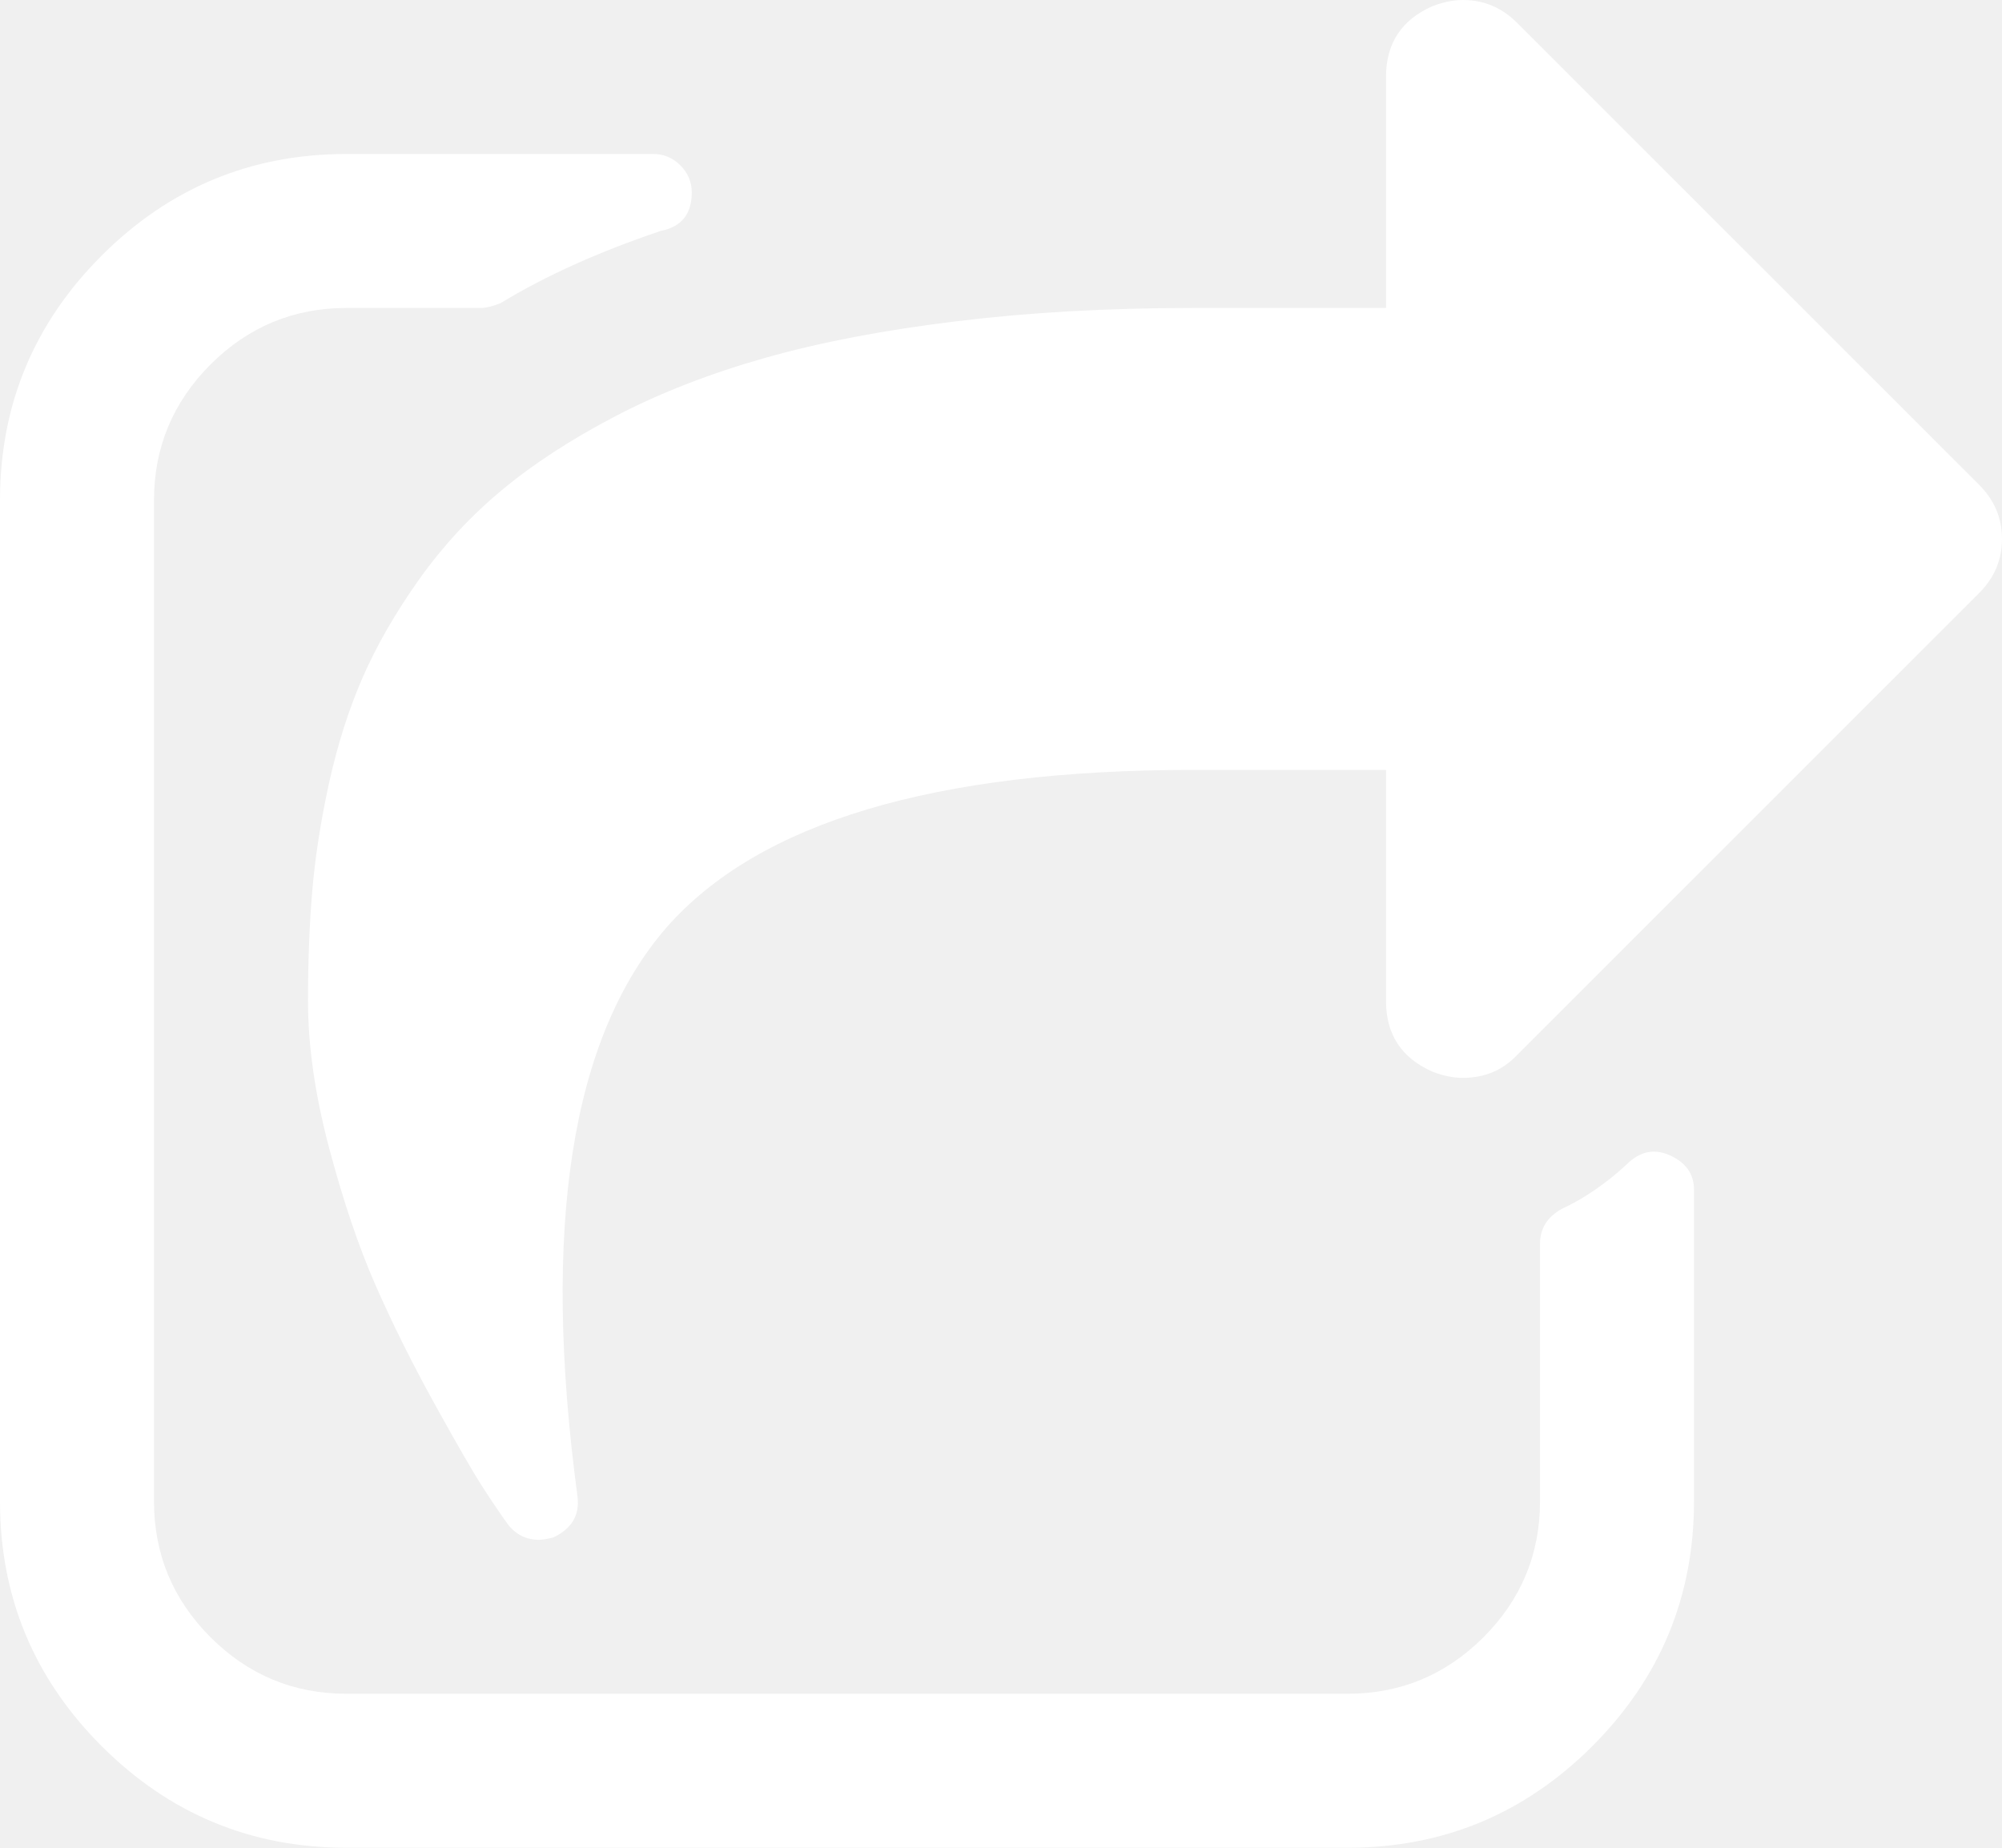
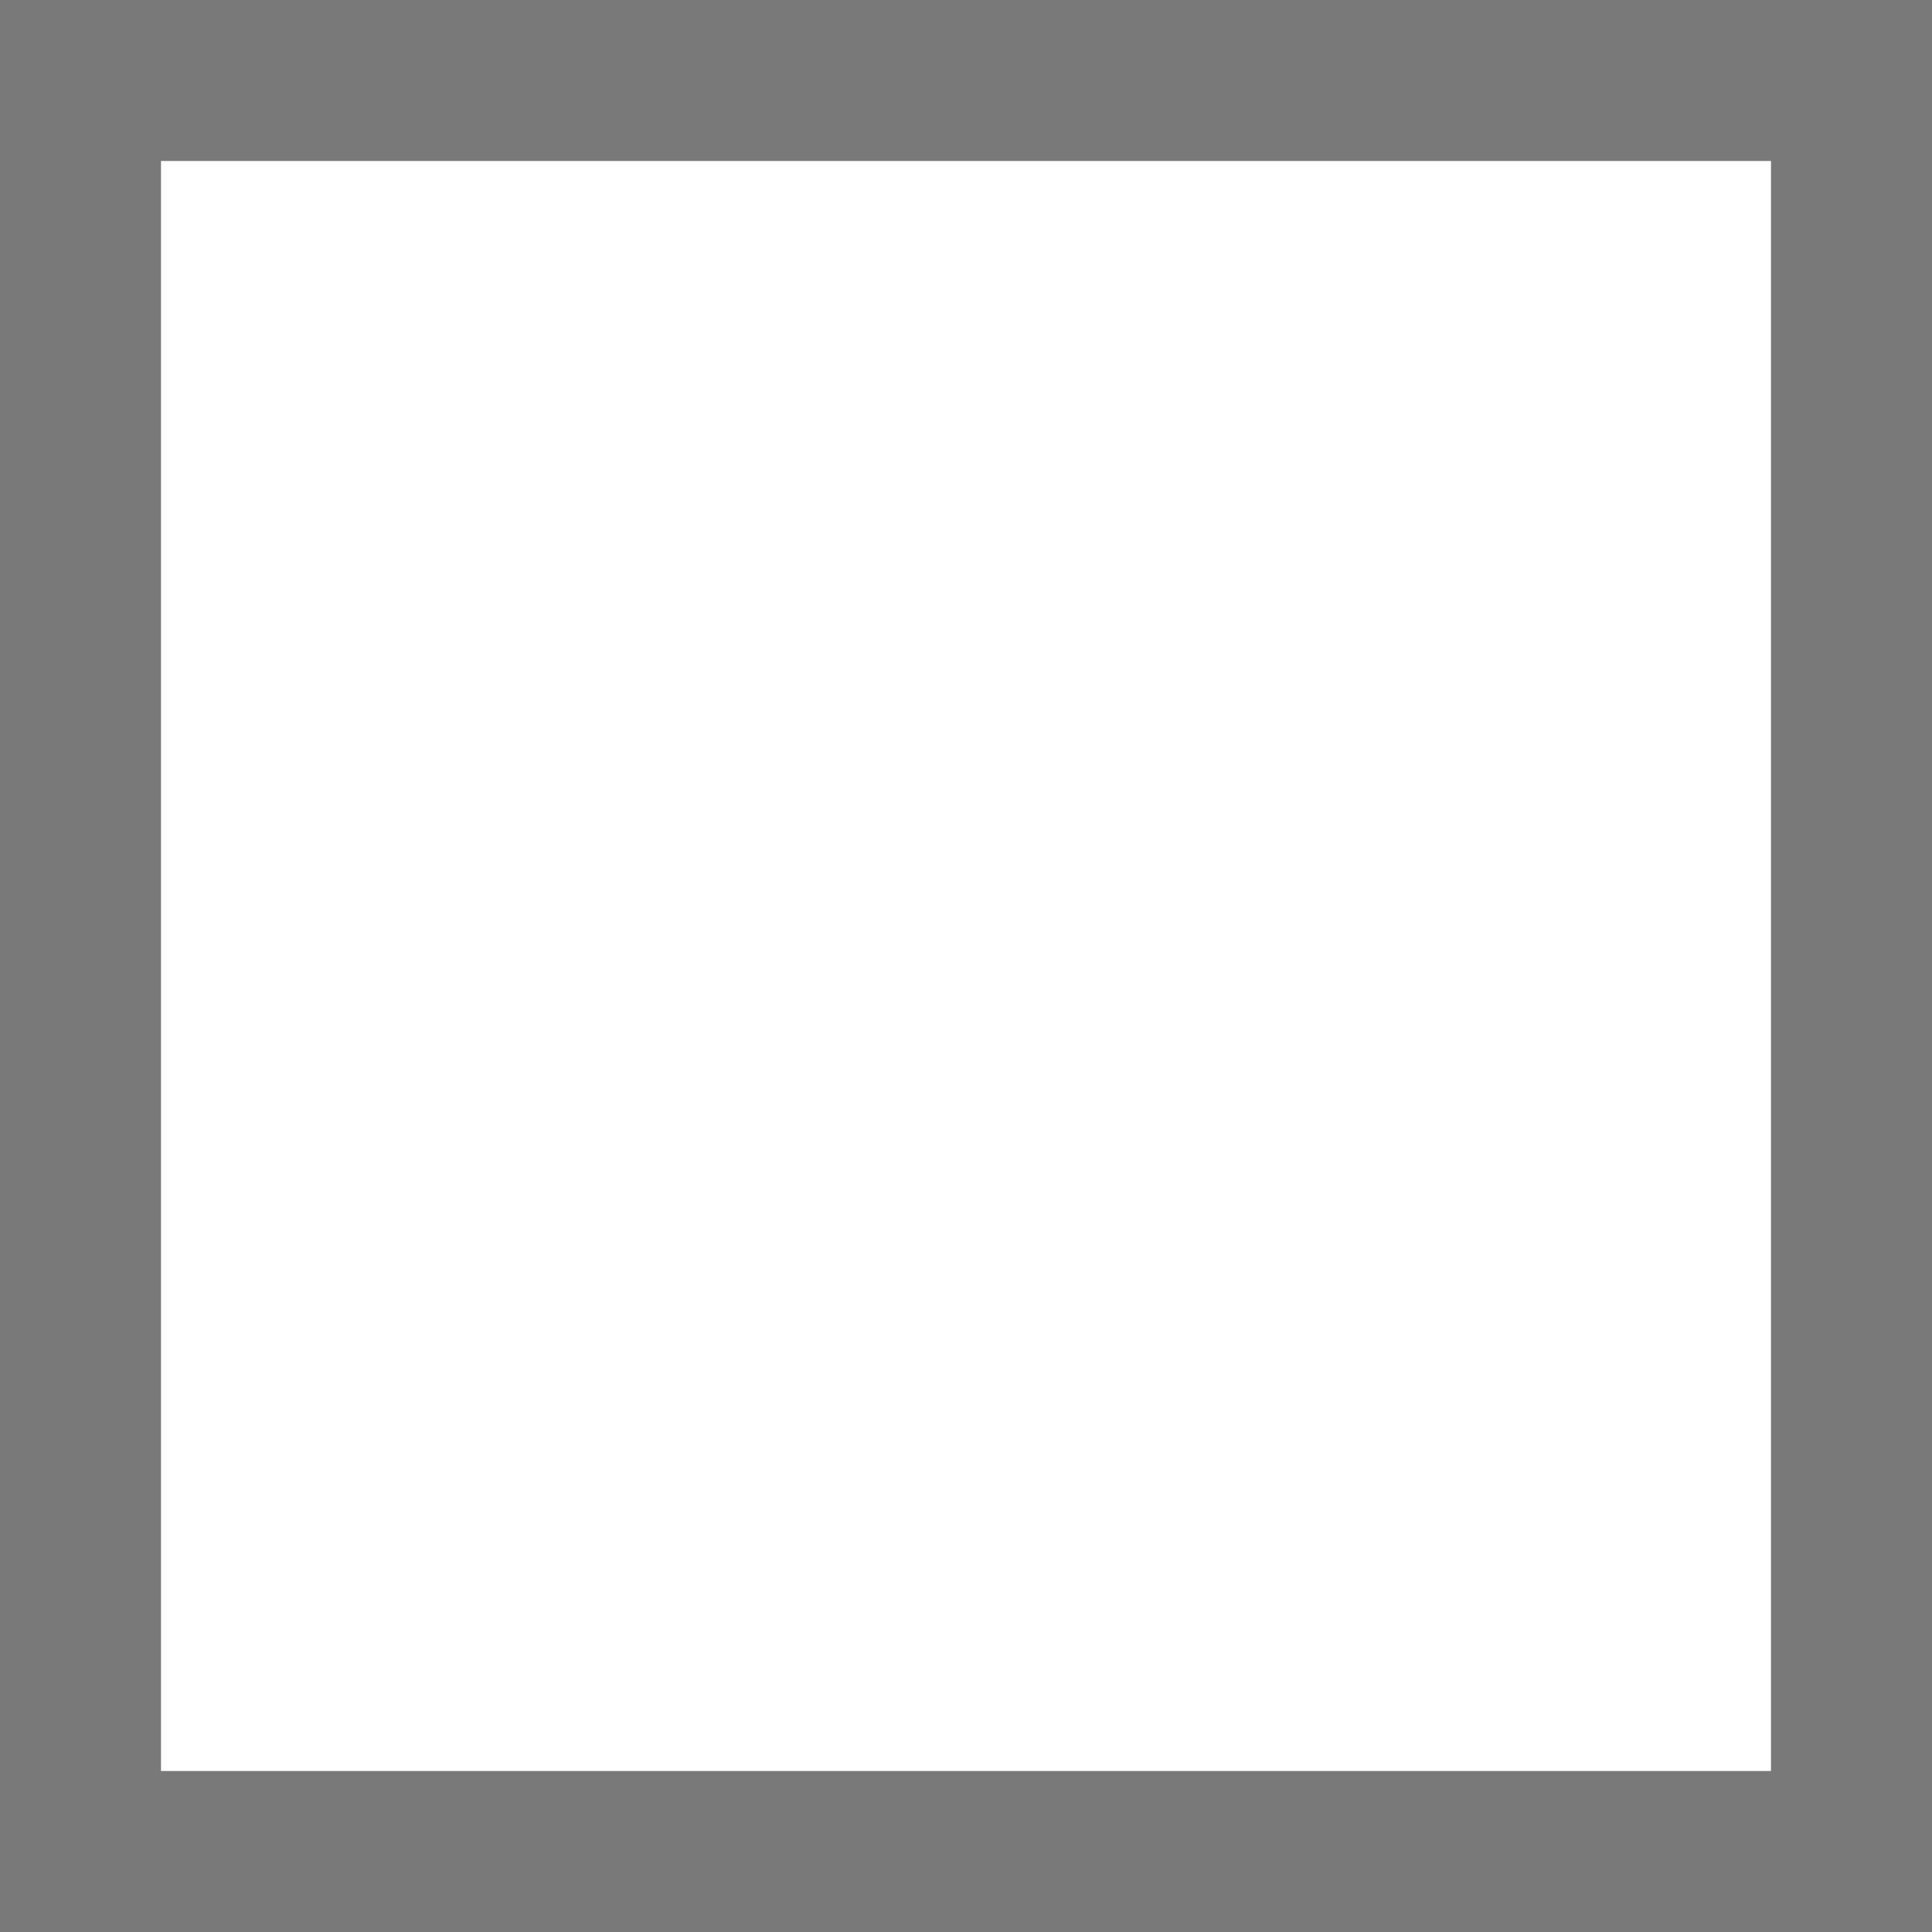
- <svg xmlns="http://www.w3.org/2000/svg" version="1.1" width="26px" height="24px">
-   <g transform="matrix(1 0 0 1 -1567 -1334 )">
-     <path d="M 21.672 15  C 21.891 15.094  22 15.245  22 15.453  L 22 19.5  C 22 20.74  21.56 21.799  20.68 22.68  C 19.799 23.56  18.74 24  17.5 24  L 4.5 24  C 3.26 24  2.201 23.56  1.32 22.68  C 0.44 21.799  0 20.74  0 19.5  L 0 6.5  C 0 5.26  0.44 4.201  1.32 3.32  C 2.201 2.44  3.26 2  4.5 2  L 8.484 2  C 8.62 2  8.737 2.049  8.836 2.148  C 8.935 2.247  8.984 2.365  8.984 2.5  C 8.984 2.781  8.849 2.948  8.578 3  C 7.776 3.271  7.083 3.583  6.5 3.938  C 6.396 3.979  6.312 4  6.25 4  L 4.5 4  C 3.812 4  3.224 4.245  2.734 4.734  C 2.245 5.224  2 5.812  2 6.5  L 2 19.5  C 2 20.188  2.245 20.776  2.734 21.266  C 3.224 21.755  3.812 22  4.5 22  L 17.5 22  C 18.188 22  18.776 21.755  19.266 21.266  C 19.755 20.776  20 20.188  20 19.5  L 20 16.156  C 20 15.958  20.094 15.807  20.281 15.703  C 20.573 15.568  20.854 15.375  21.125 15.125  C 21.292 14.958  21.474 14.917  21.672 15  Z M 26 7  C 26 7.271  25.901 7.505  25.703 7.703  L 19.703 13.703  C 19.516 13.901  19.281 14  19 14  C 18.875 14  18.745 13.974  18.609 13.922  C 18.203 13.745  18 13.438  18 13  L 18 10  L 15.5 10  C 12.135 10  9.854 10.682  8.656 12.047  C 7.417 13.474  7.031 15.938  7.5 19.438  C 7.531 19.677  7.427 19.854  7.188 19.969  C 7.104 19.99  7.042 20  7 20  C 6.833 20  6.698 19.932  6.594 19.797  C 6.49 19.651  6.38 19.49  6.266 19.312  C 6.151 19.135  5.945 18.779  5.648 18.242  C 5.352 17.706  5.094 17.188  4.875 16.688  C 4.656 16.188  4.456 15.594  4.273 14.906  C 4.091 14.219  4 13.583  4 13  C 4 12.49  4.018 12.016  4.055 11.578  C 4.091 11.141  4.164 10.672  4.273 10.172  C 4.383 9.672  4.529 9.214  4.711 8.797  C 4.893 8.38  5.138 7.956  5.445 7.523  C 5.753 7.091  6.109 6.706  6.516 6.367  C 6.922 6.029  7.414 5.708  7.992 5.406  C 8.57 5.104  9.219 4.852  9.938 4.648  C 10.656 4.445  11.487 4.286  12.43 4.172  C 13.372 4.057  14.396 4  15.5 4  L 18 4  L 18 1  C 18 0.562  18.203 0.255  18.609 0.078  C 18.745 0.026  18.875 0  19 0  C 19.271 0  19.505 0.099  19.703 0.297  L 25.703 6.297  C 25.901 6.495  26 6.729  26 7  Z " fill-rule="nonzero" fill="#ffffff" stroke="none" transform="matrix(1 0 0 1 1567 1334 )" />
-   </g>
+ <svg xmlns="http://www.w3.org/2000/svg" version="1.1" width="12px" height="12px" viewBox="6 985  12 12">
+   <path d="M 6.5 985.5  L 17.5 985.5  L 17.5 996.5  L 6.5 996.5  L 6.5 985.5  Z " fill-rule="nonzero" fill="#ffffff" stroke="none" />
+   <path d="M 6.5 985.5  L 17.5 985.5  L 17.5 996.5  L 6.5 996.5  L 6.5 985.5  Z " stroke-width="1" stroke="#797979" fill="none" />
</svg>
